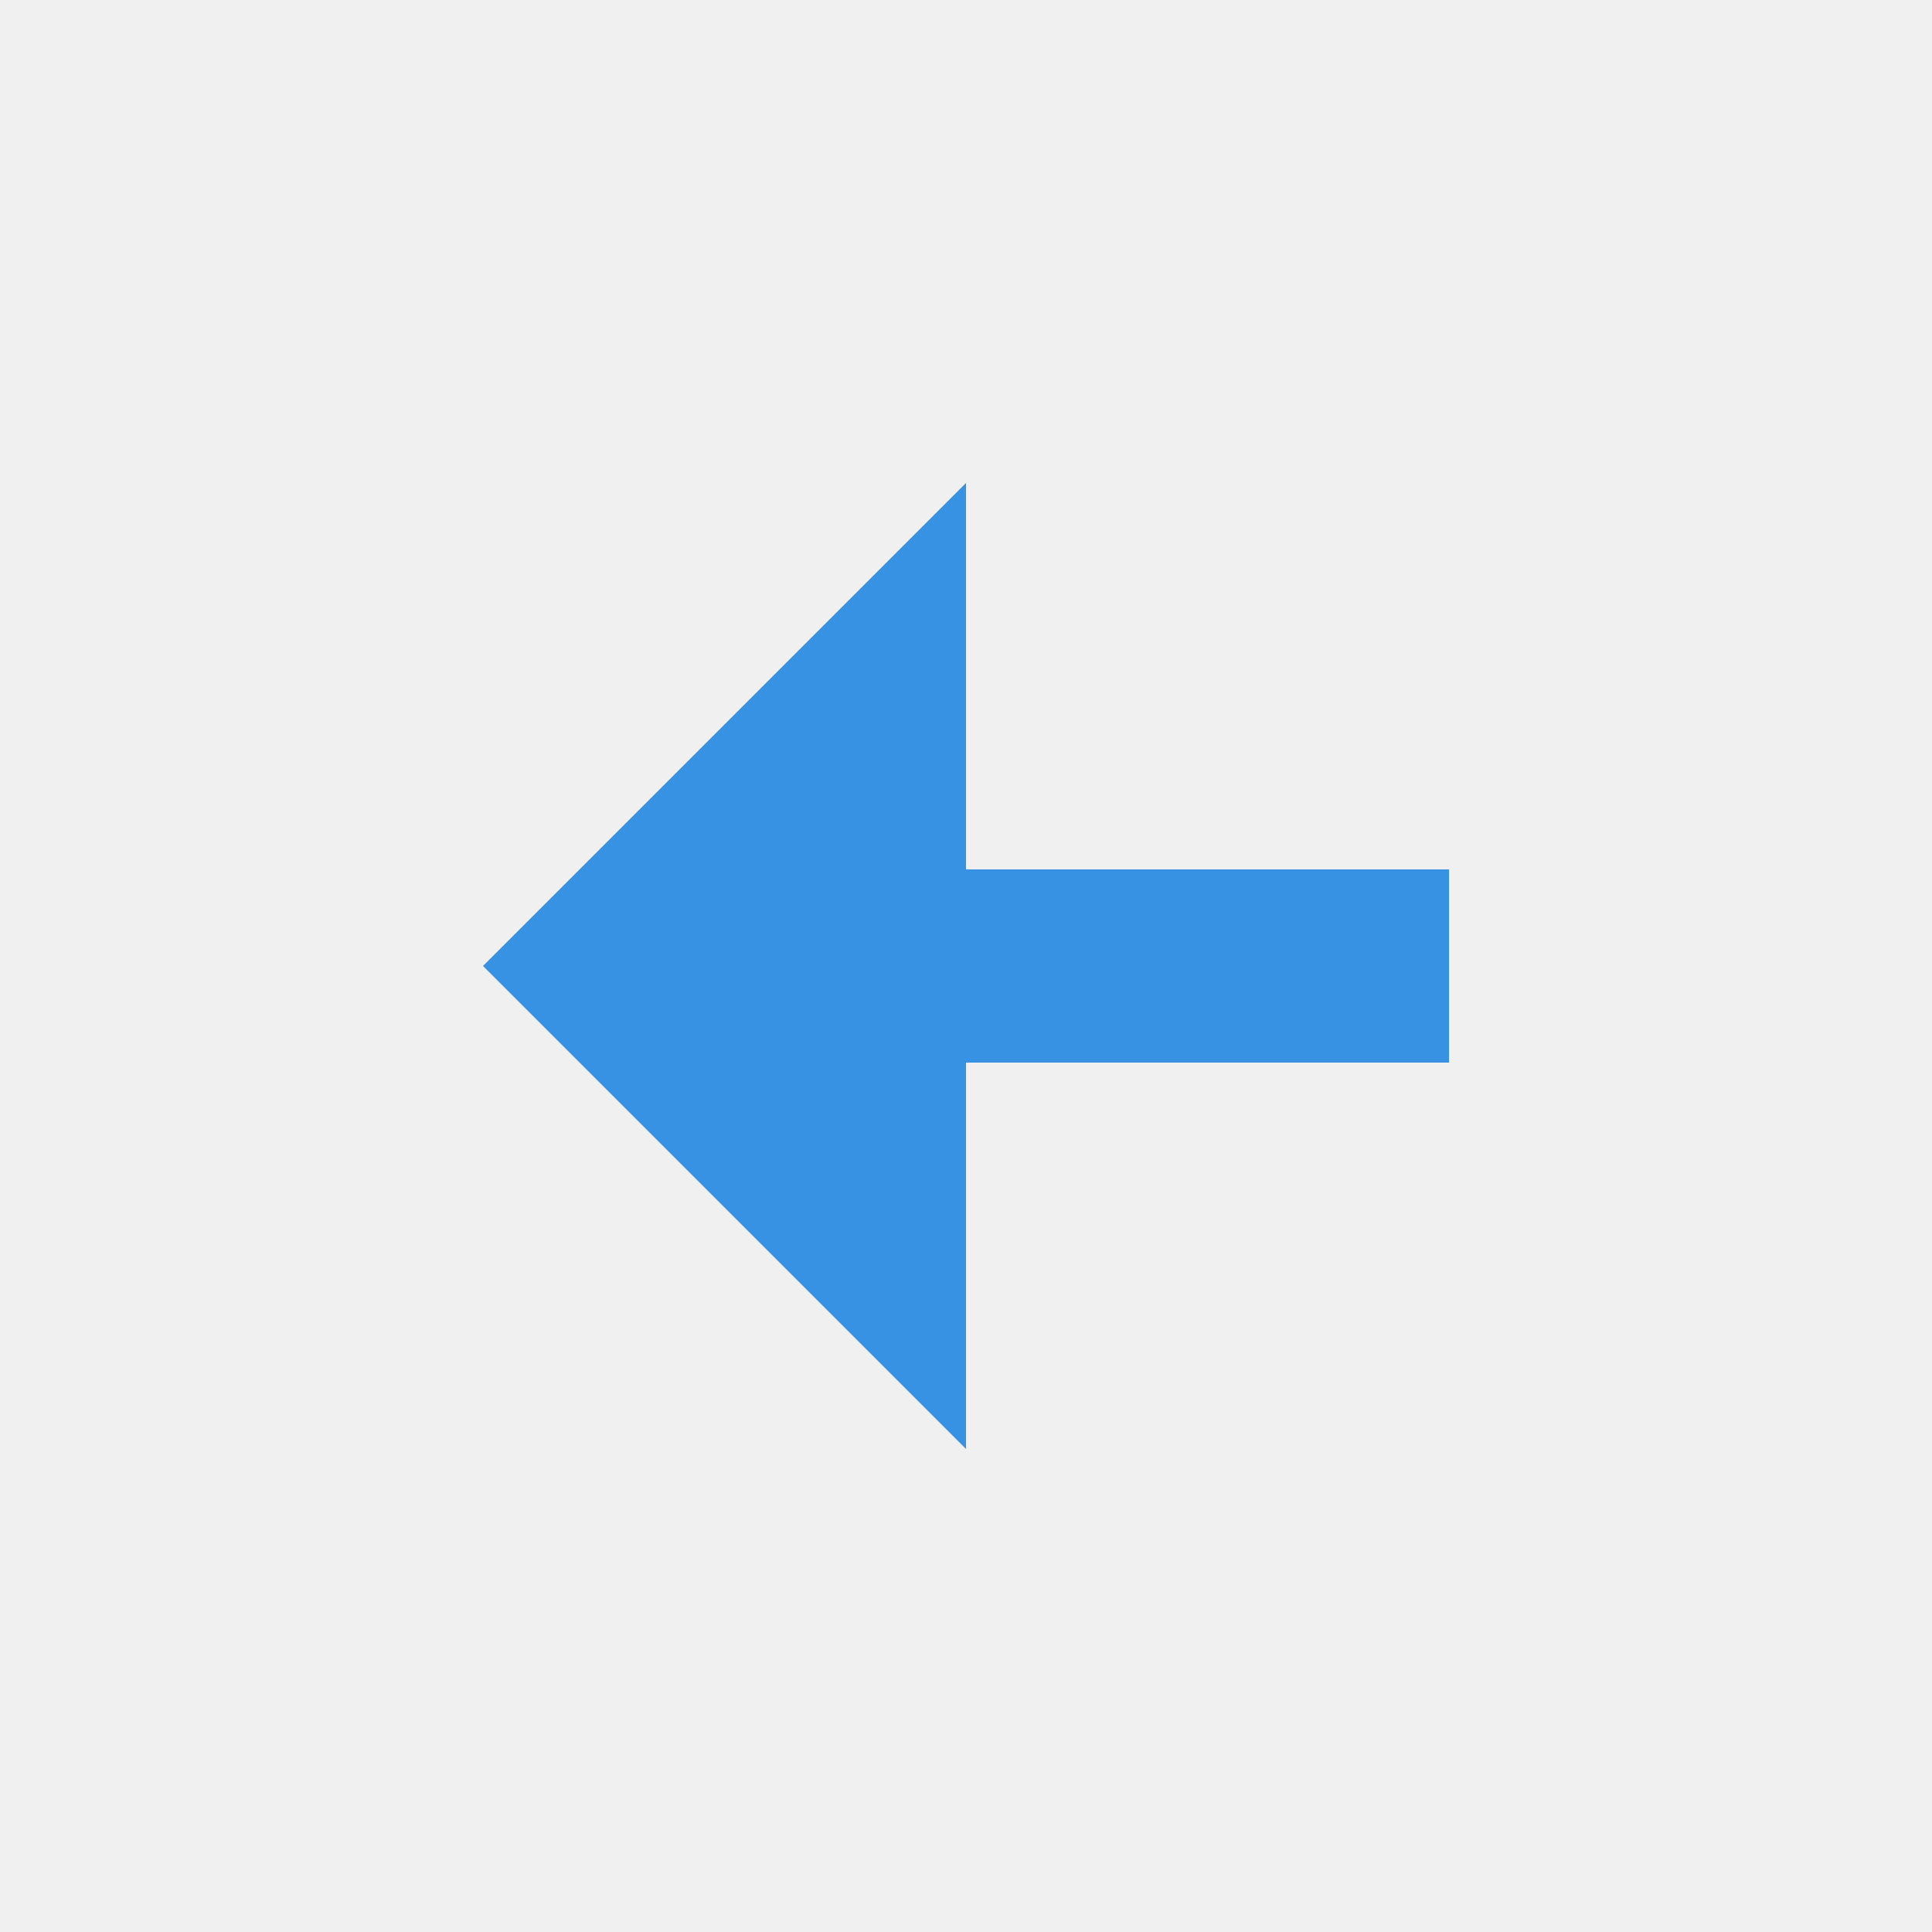
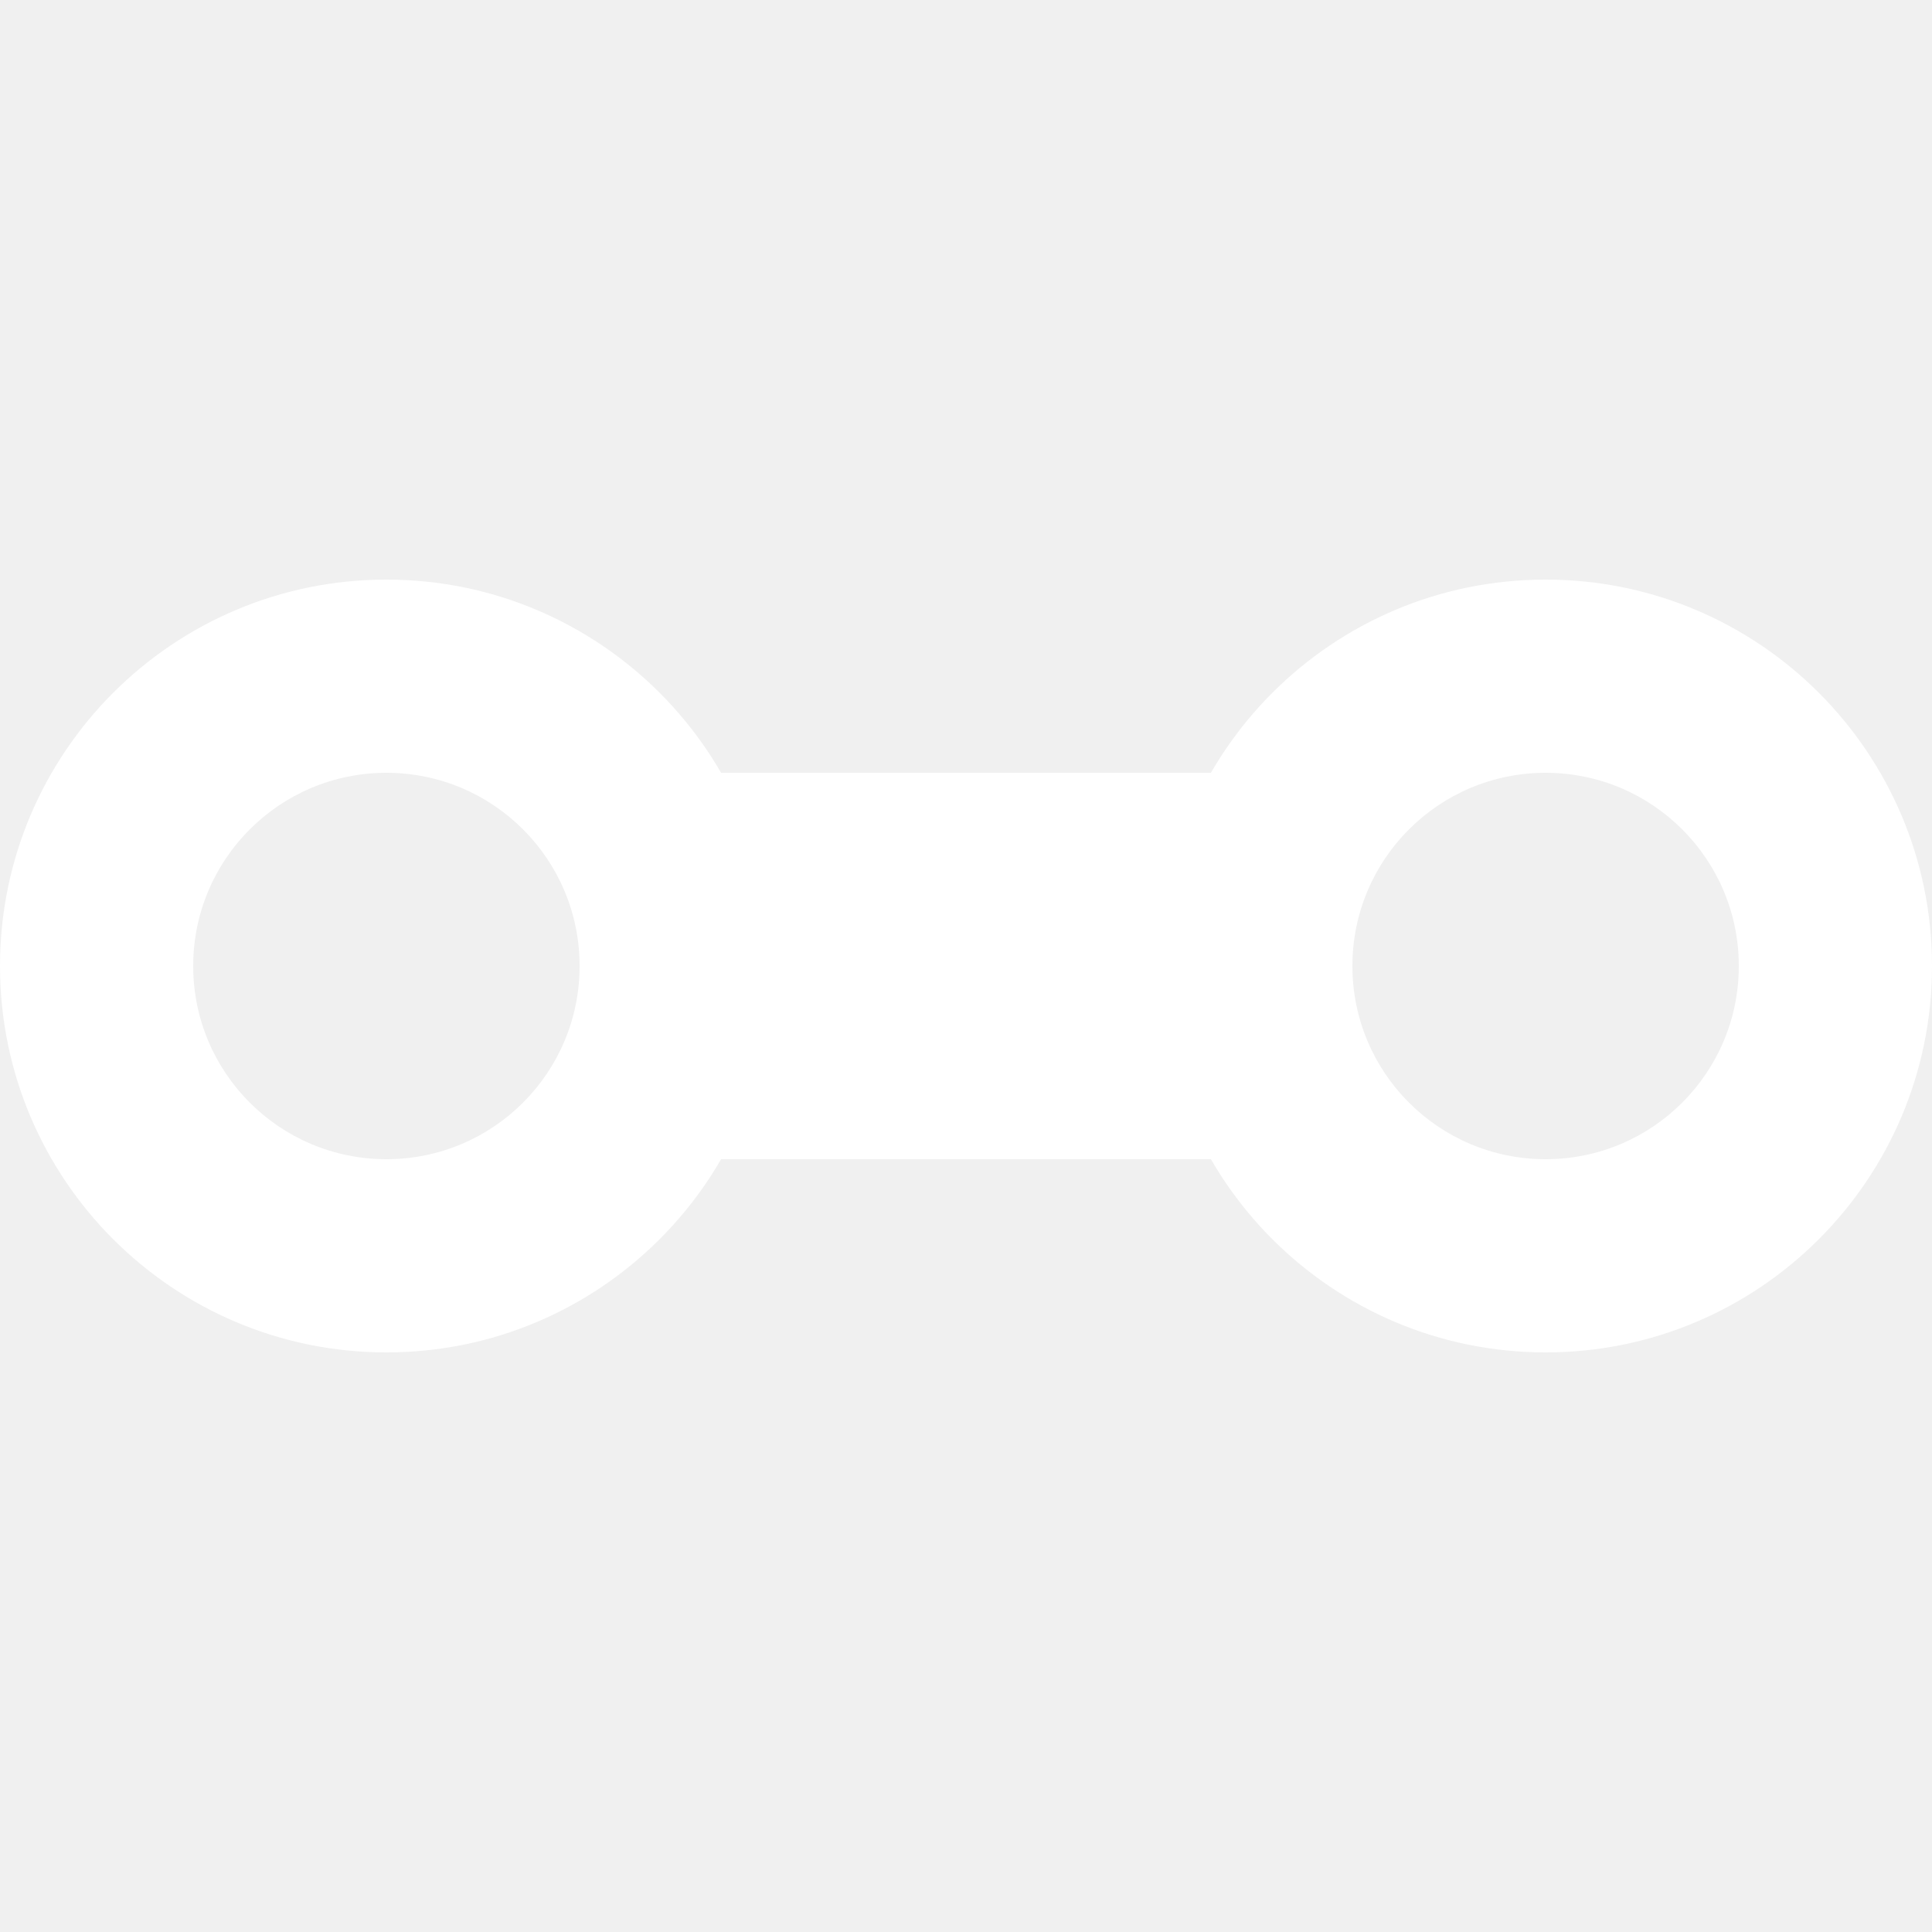
<svg xmlns="http://www.w3.org/2000/svg" width="20px" height="20px" viewBox="0 0 20 20" version="1.1">
  <description>Created with Sketch (http://www.bohemiancoding.com/sketch)</description>
  <defs />
  <g id="Page 1" fill="#D8D8D8" fill-rule="evenodd">
-     <g id="one">
-       <path d="M5,15 L5,5 L10,10 L5,15 L5,15 Z M5,15" id="Triangle 1 copy" fill="#3892E3" transform="translate(7.5, 10) scale(-1, 1) translate(-7.5, -10)" />
-       <path d="M10,9 L10,11 L15,11 L15,9 L10,9 Z M10,9" id="Rectangle 1" fill="#3892E3" />
+     <g id="Binding">
+       <path d="M4,14 C1.791,14 0,12.209 0,10 C0,7.791 1.791,6 4,6 C6.209,6 8,7.791 8,10 C8,12.209 6.209,14 4,14 Z M4,12 C5.105,12 6,11.105 6,10 C6,8.895 5.105,8 4,8 C2.895,8 2,8.895 2,10 C2,11.105 2.895,12 4,12 Z M4,12" id="Oval 1" fill="#FFFFFF" />
+       <path d="M16,14 C13.791,14 12,12.209 12,10 C12,7.791 13.791,6 16,6 C18.209,6 20,7.791 20,10 C20,12.209 18.209,14 16,14 Z M16,12 C17.105,12 18,11.105 18,10 C18,8.895 17.105,8 16,8 C14.895,8 14,8.895 14,10 C14,11.105 14.895,12 16,12 Z M16,12" id="Oval 1 copy" fill="#FFFFFF" />
+       <path d="M7,8 L7,12 L13,12 L13,8 L7,8 Z M7,8" id="Rectangle 3" fill="#FFFFFF" />
    </g>
  </g>
</svg>
